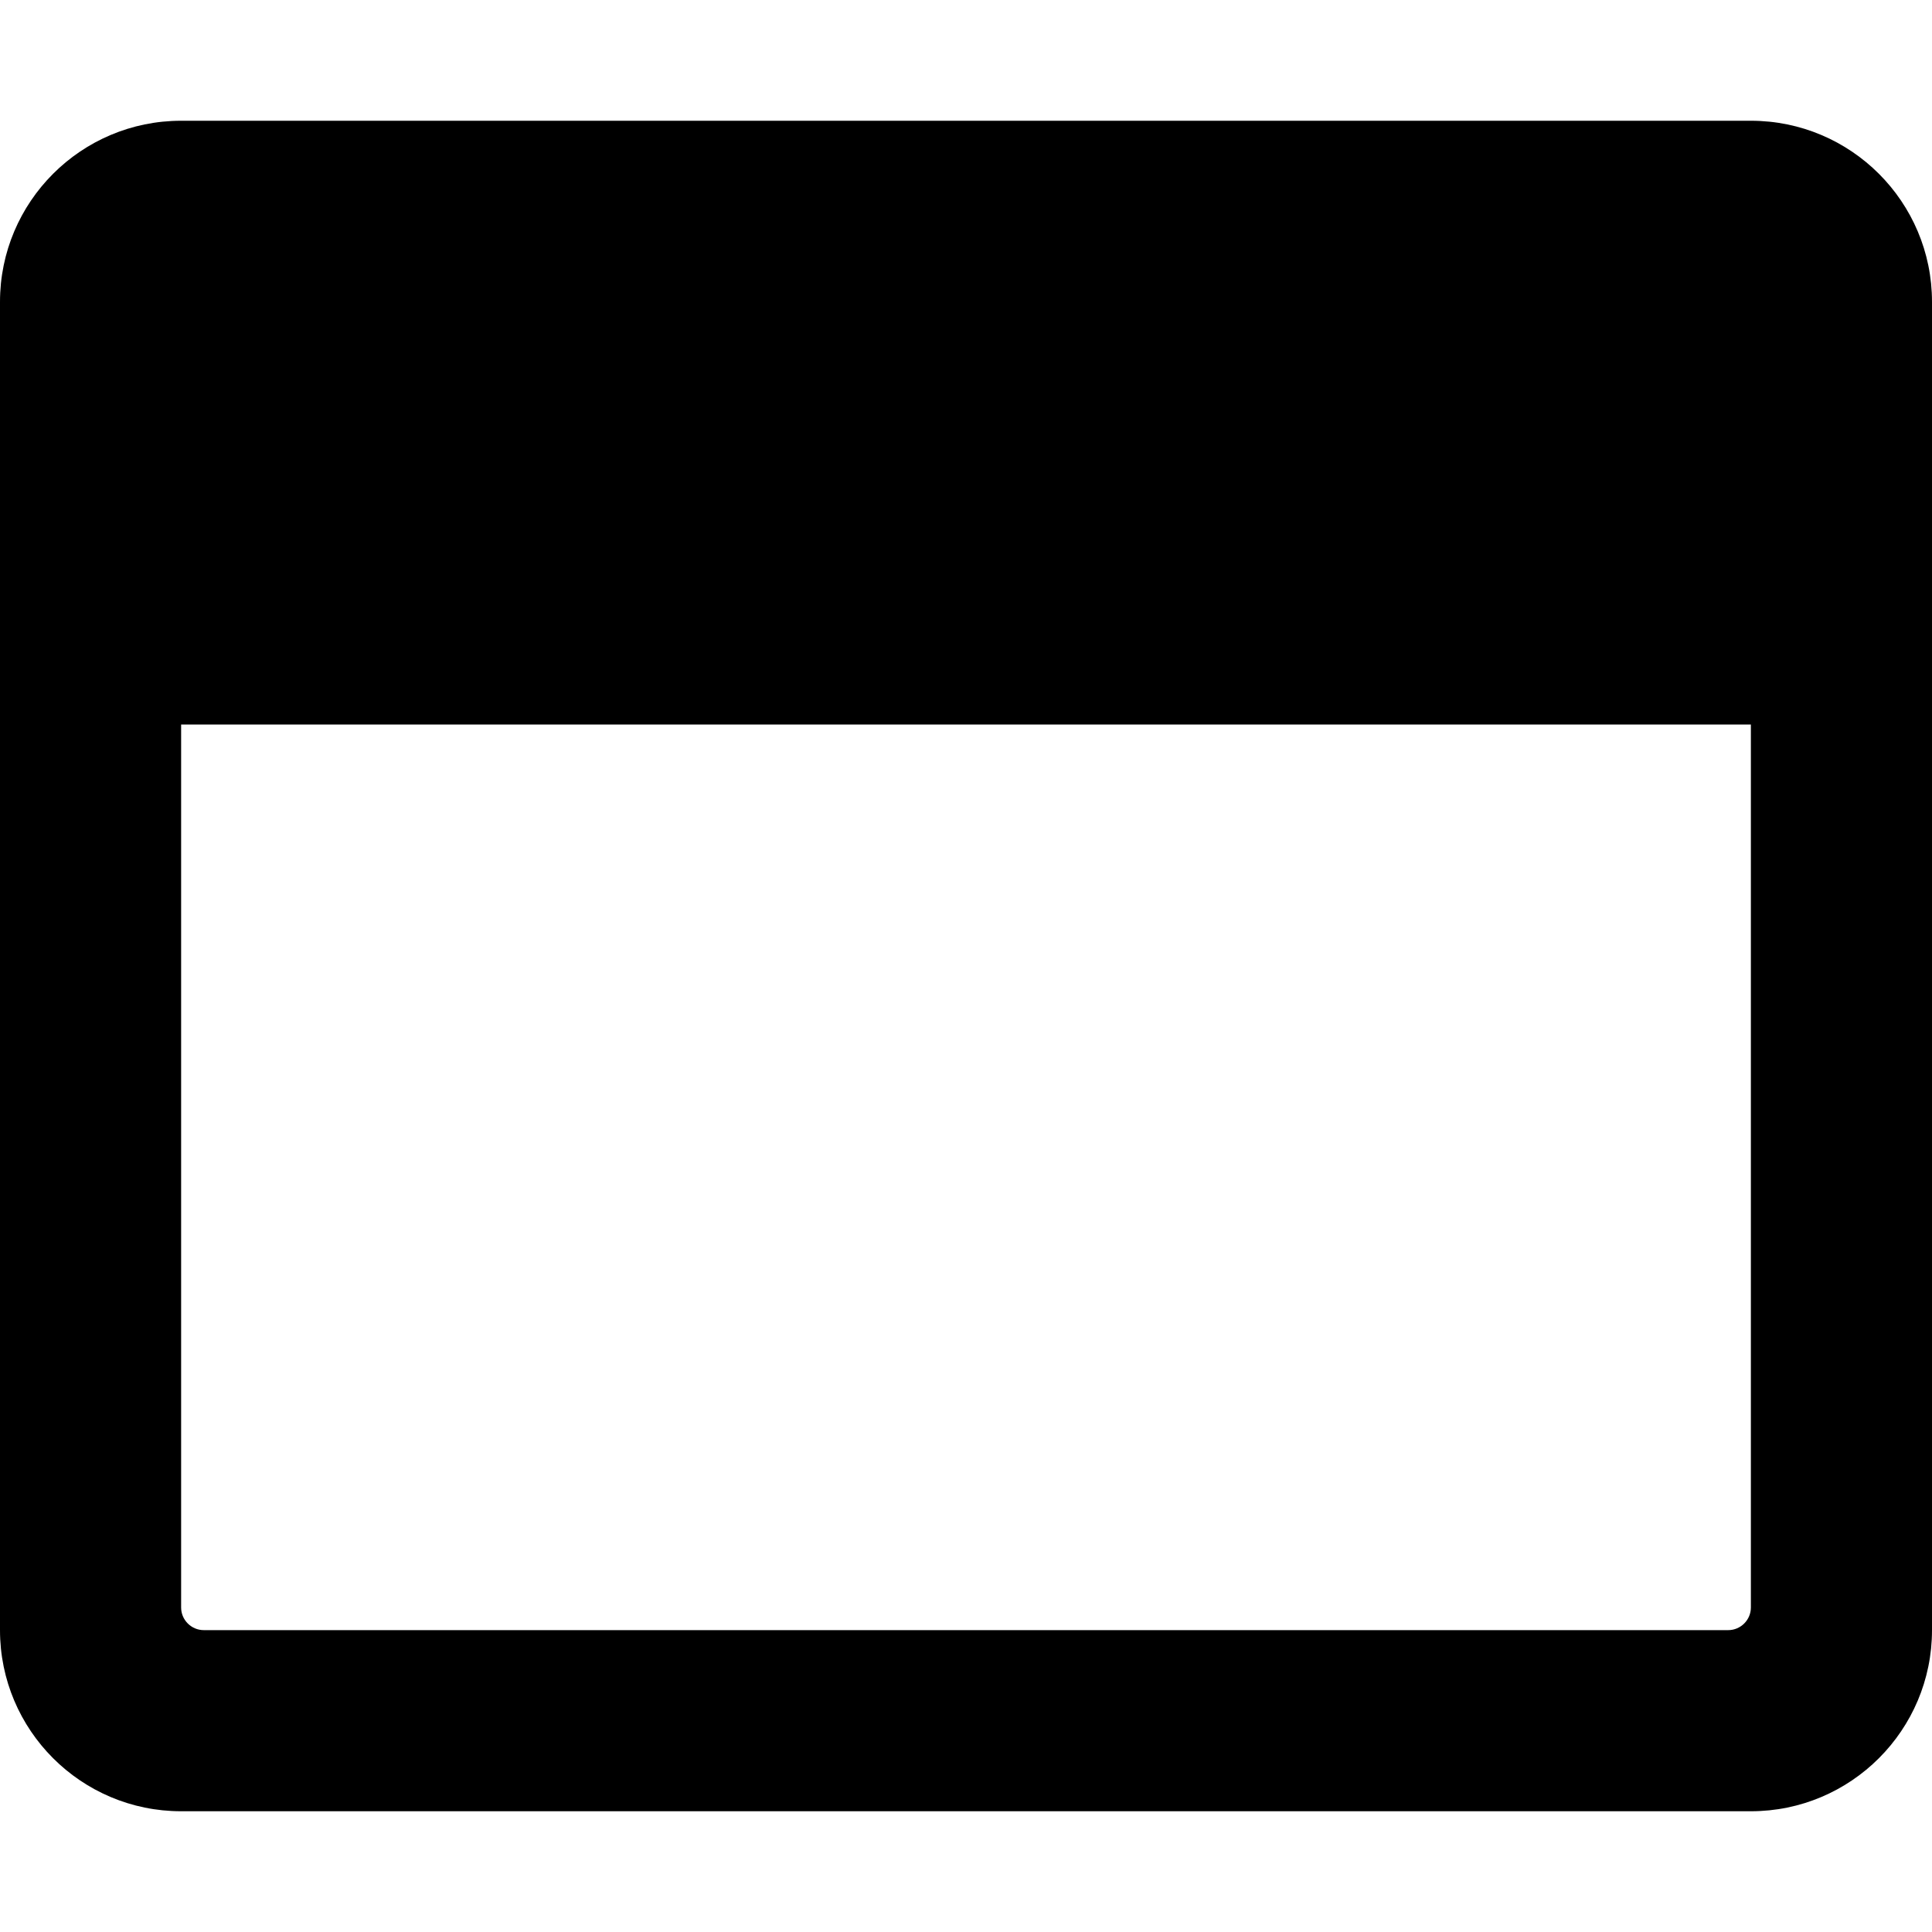
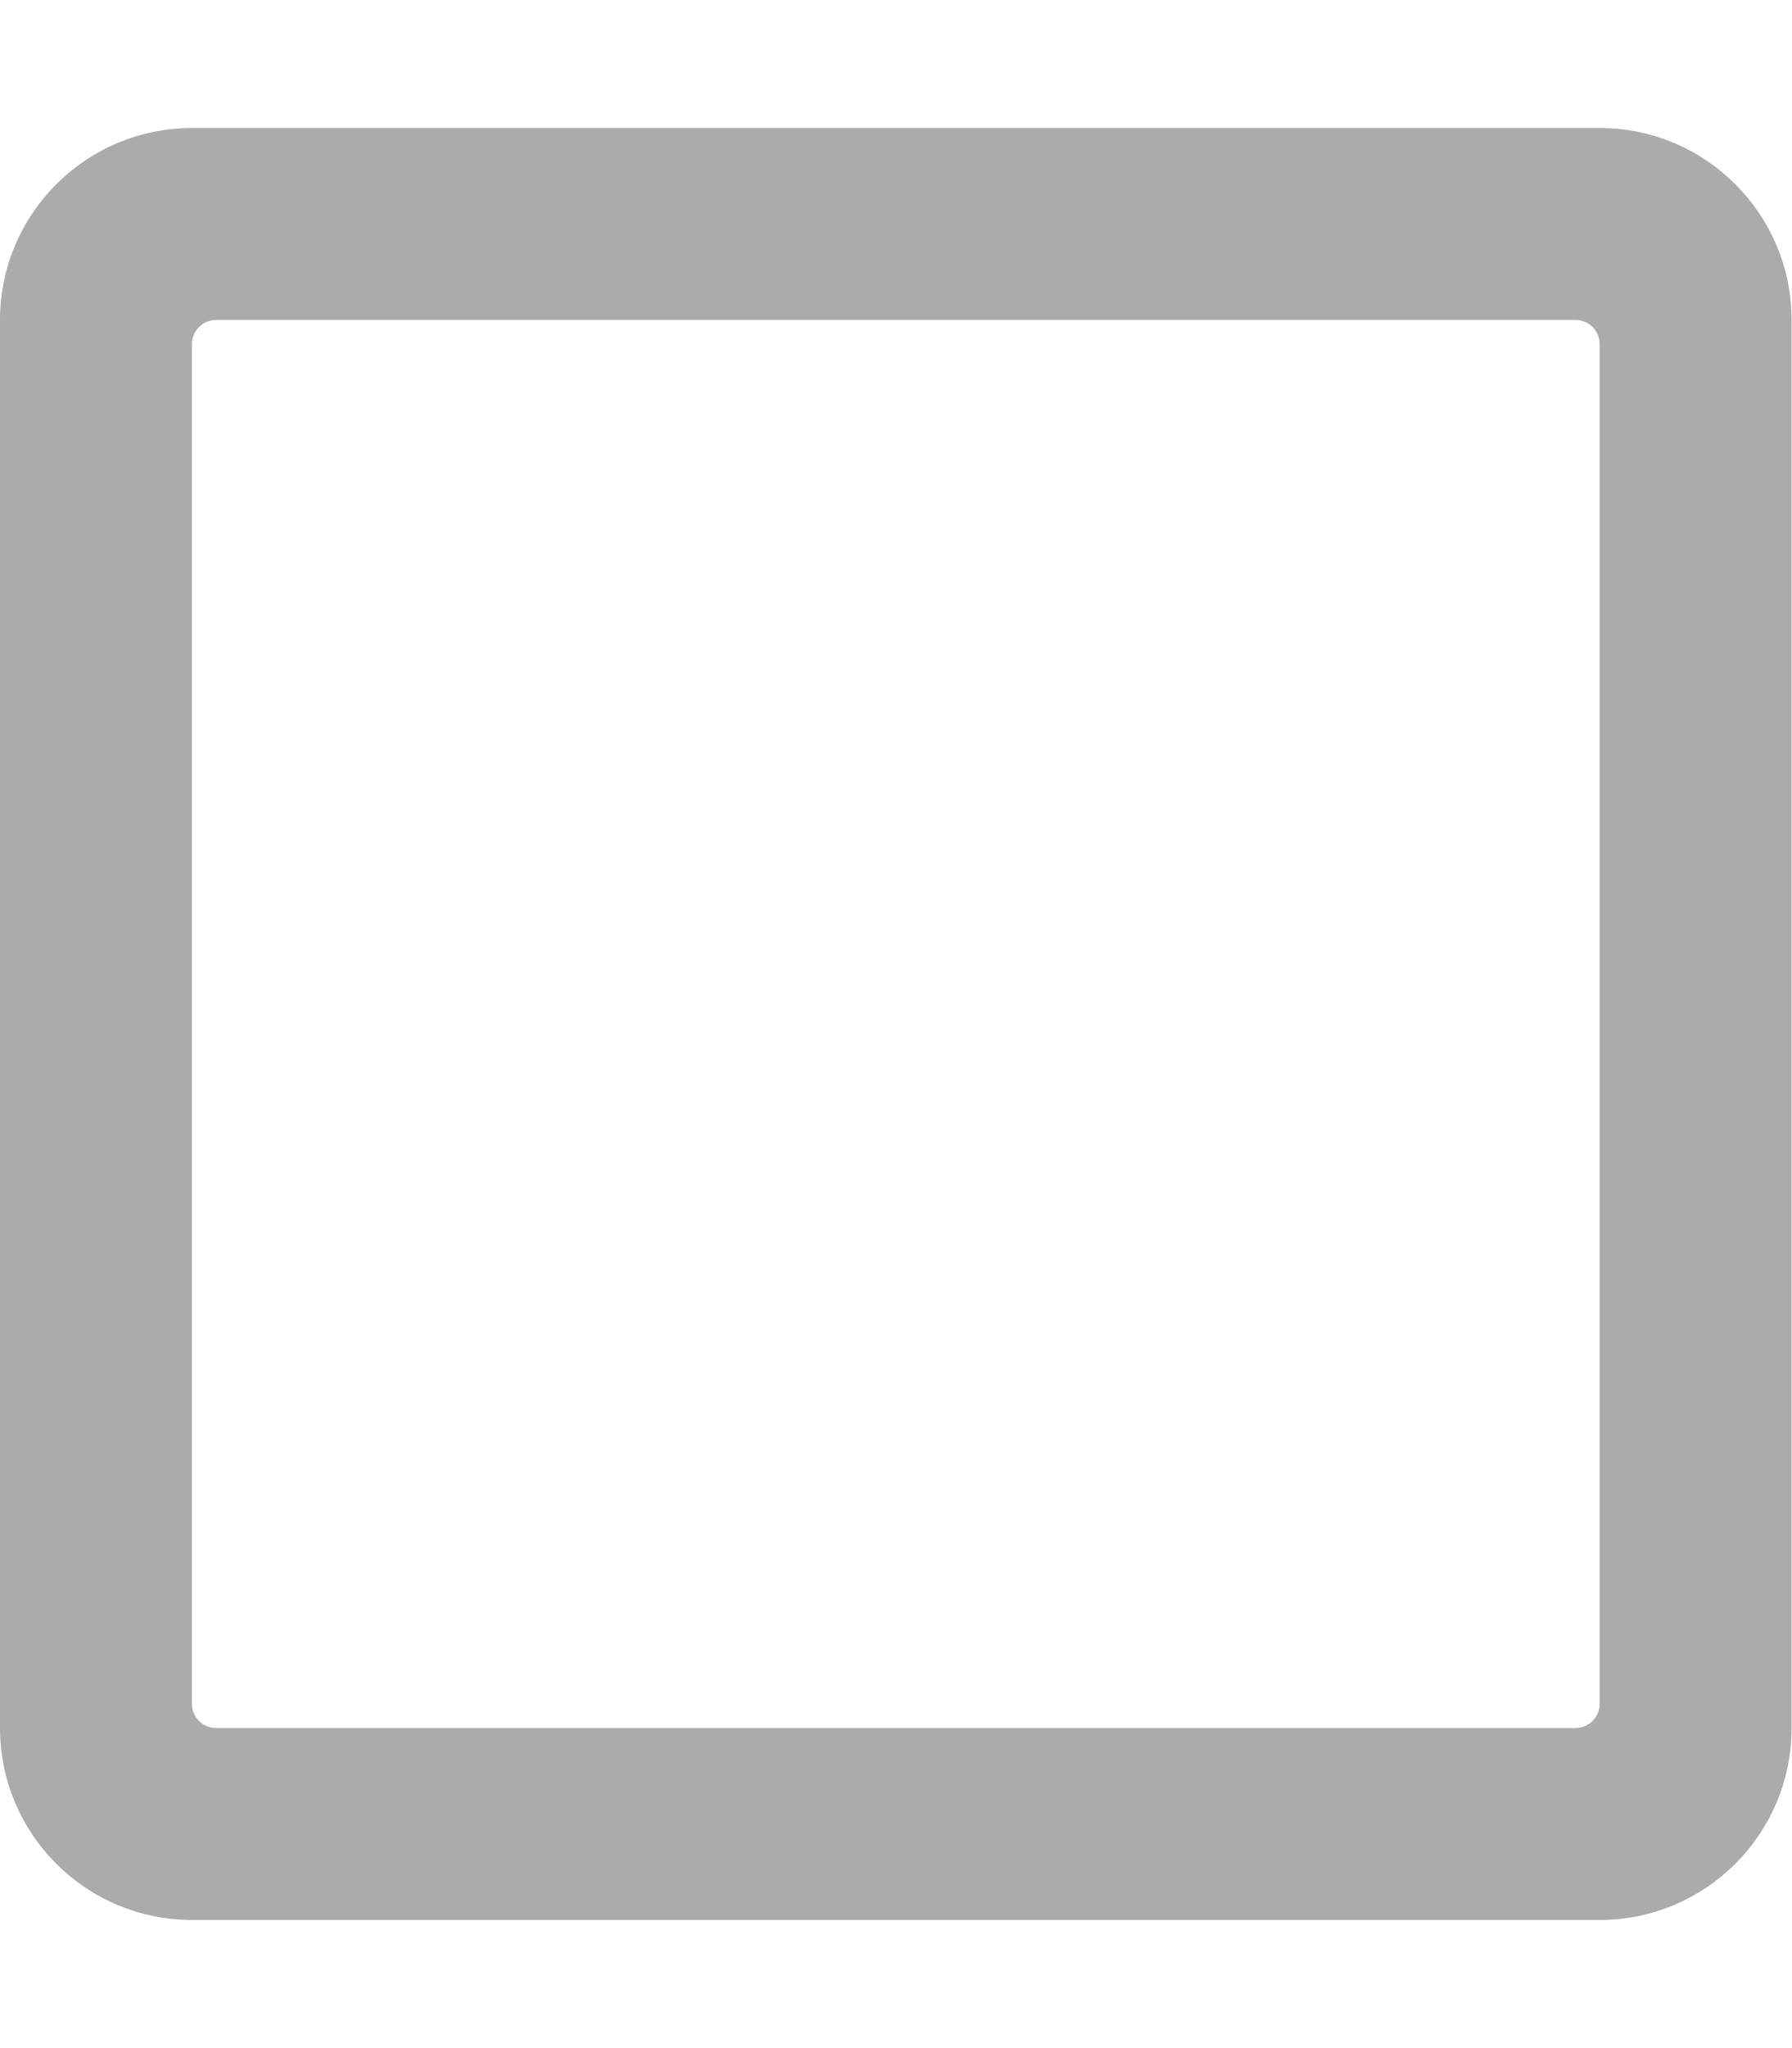
- <svg xmlns="http://www.w3.org/2000/svg" viewBox="0 0 512 512">
-   <path d="M464 32H48C21.5 32 0 53.5 0 80v352c0 26.5 21.5 48 48 48h416c26.5 0 48-21.5 48-48V80c0-26.5-21.5-48-48-48zm0 394c0 3.3-2.7 6-6 6H54c-3.3 0-6-2.7-6-6V192h416v234z" />
+ <svg xmlns="http://www.w3.org/2000/svg" fill="#ababab" viewBox="0 0 448 512">
+   <path d="M400 32H48C21.5 32 0 53.5 0 80v352c0 26.5 21.5 48 48 48h352c26.5 0 48-21.5 48-48V80c0-26.5-21.5-48-48-48zm-6 400H54c-3.3 0-6-2.7-6-6V86c0-3.3 2.7-6 6-6h340c3.3 0 6 2.7 6 6v340c0 3.3-2.7 6-6 6z" />
</svg>
